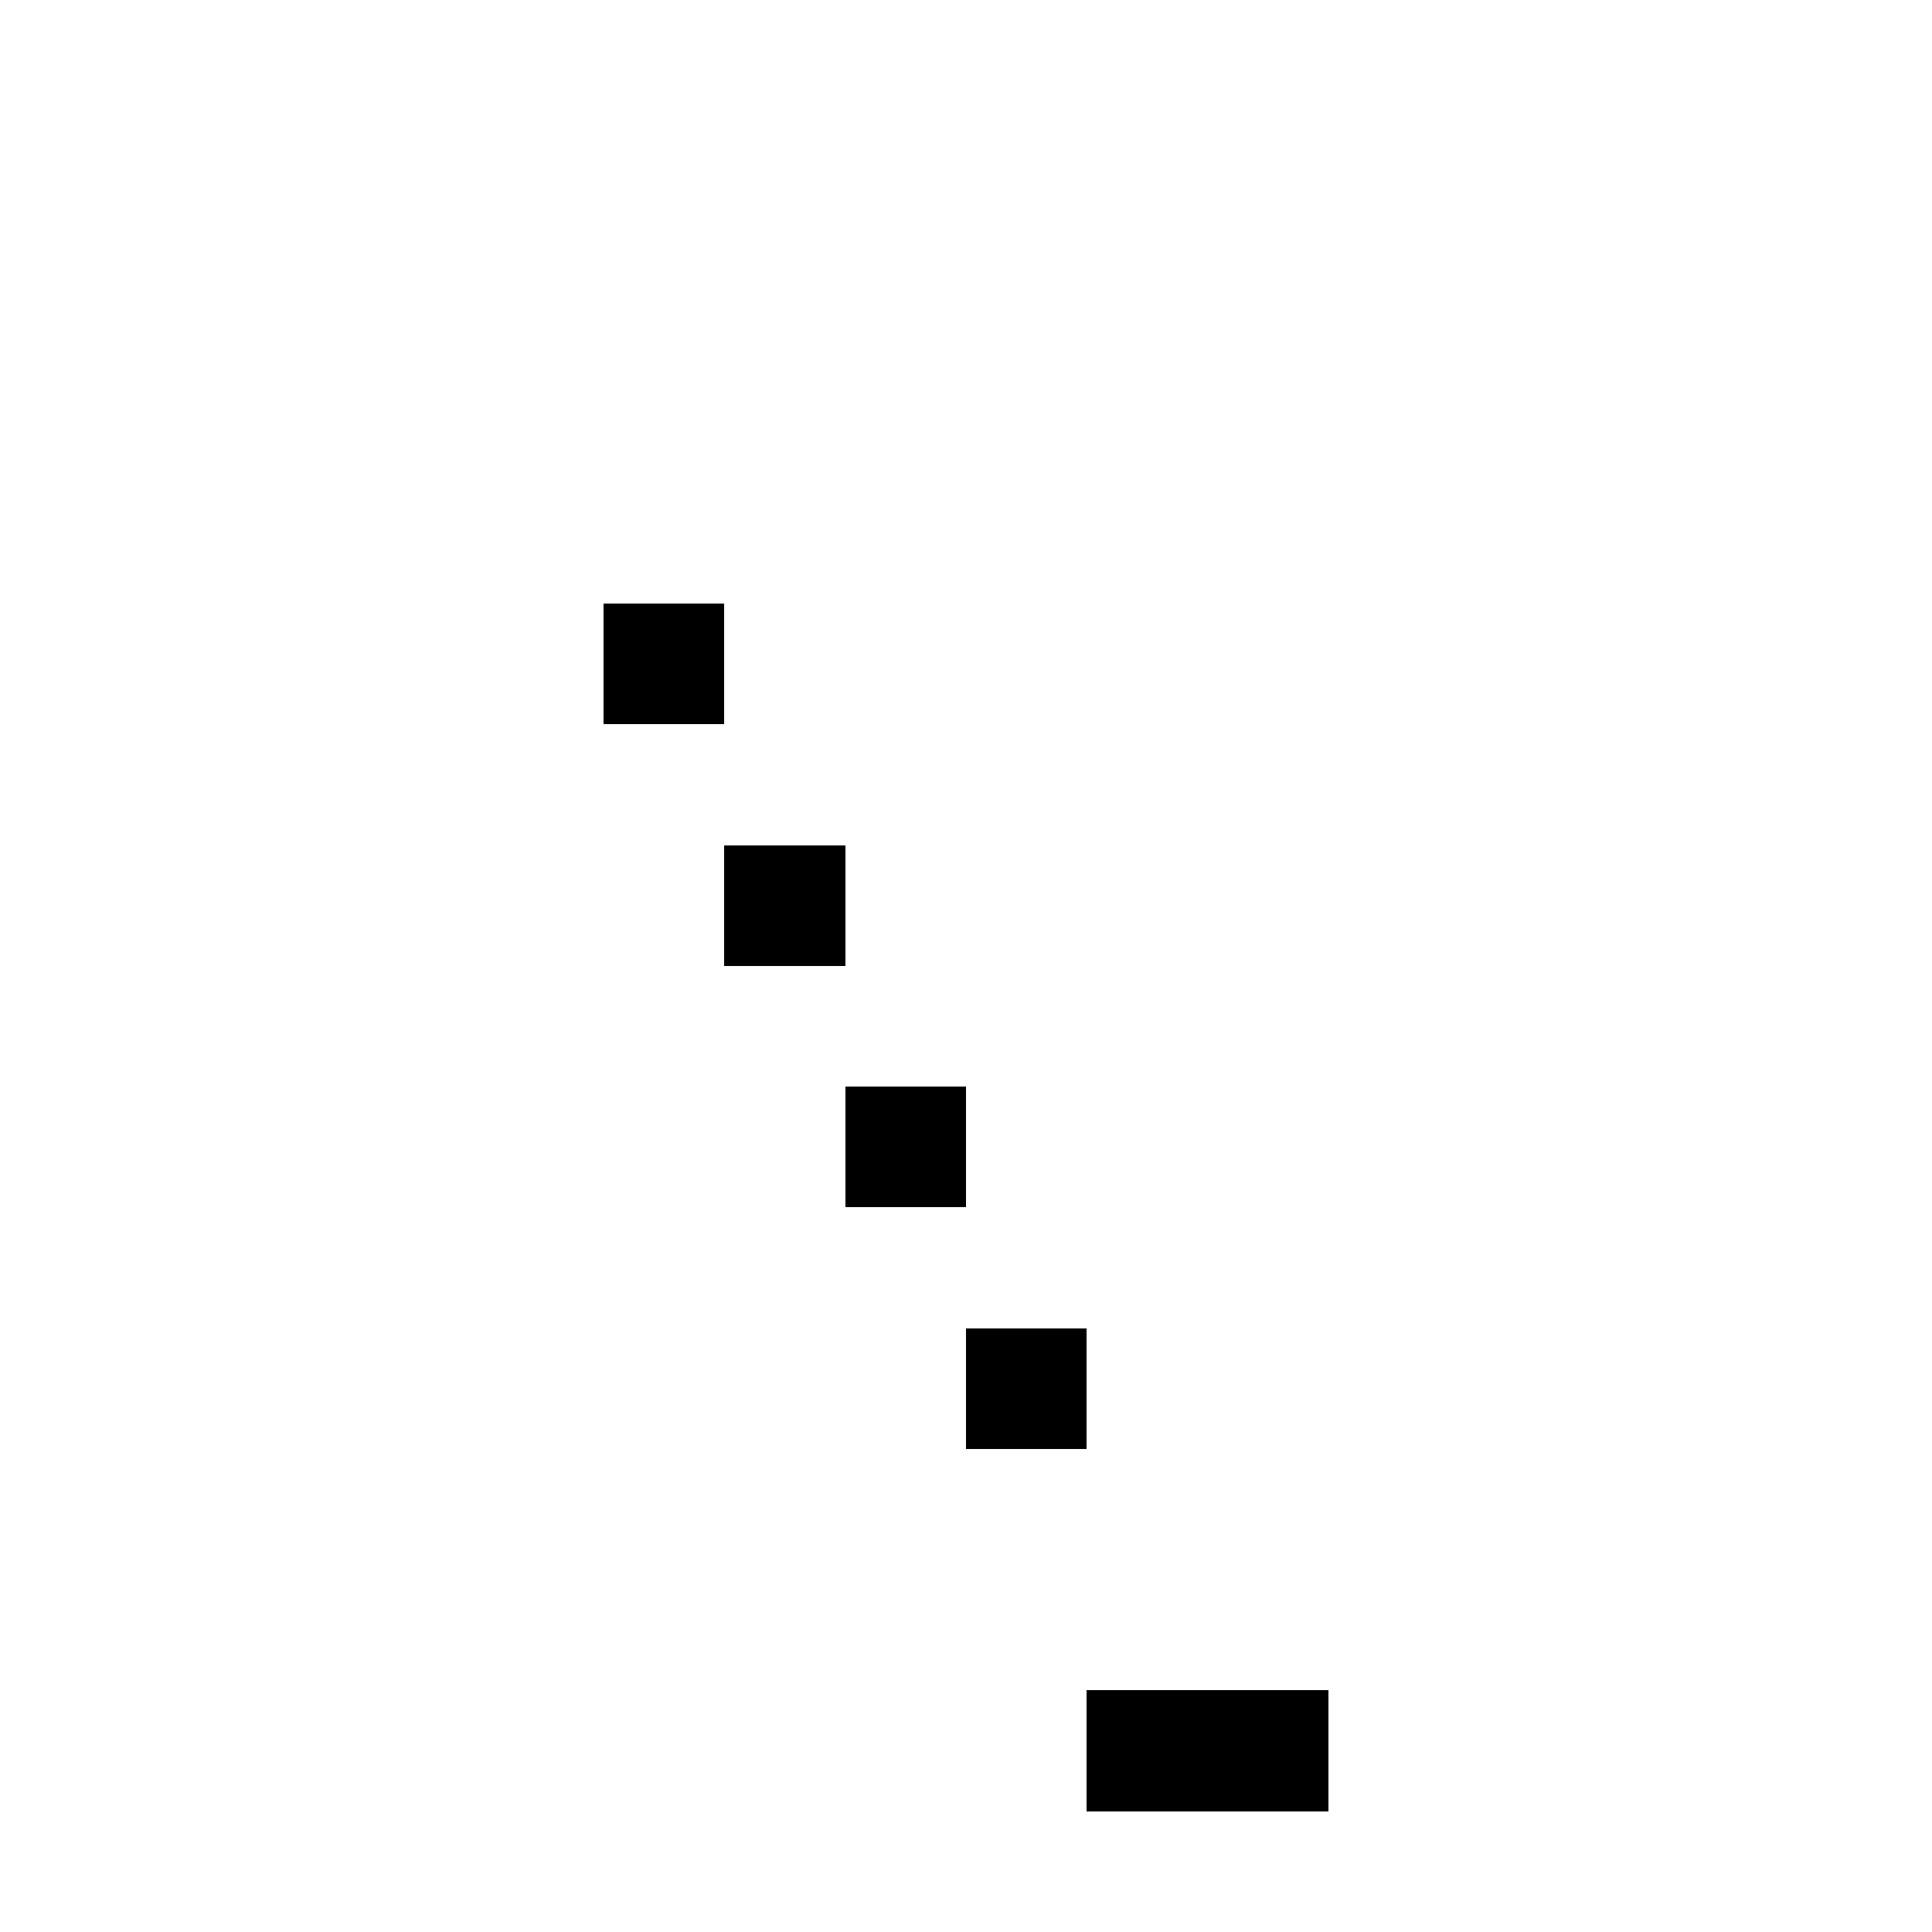
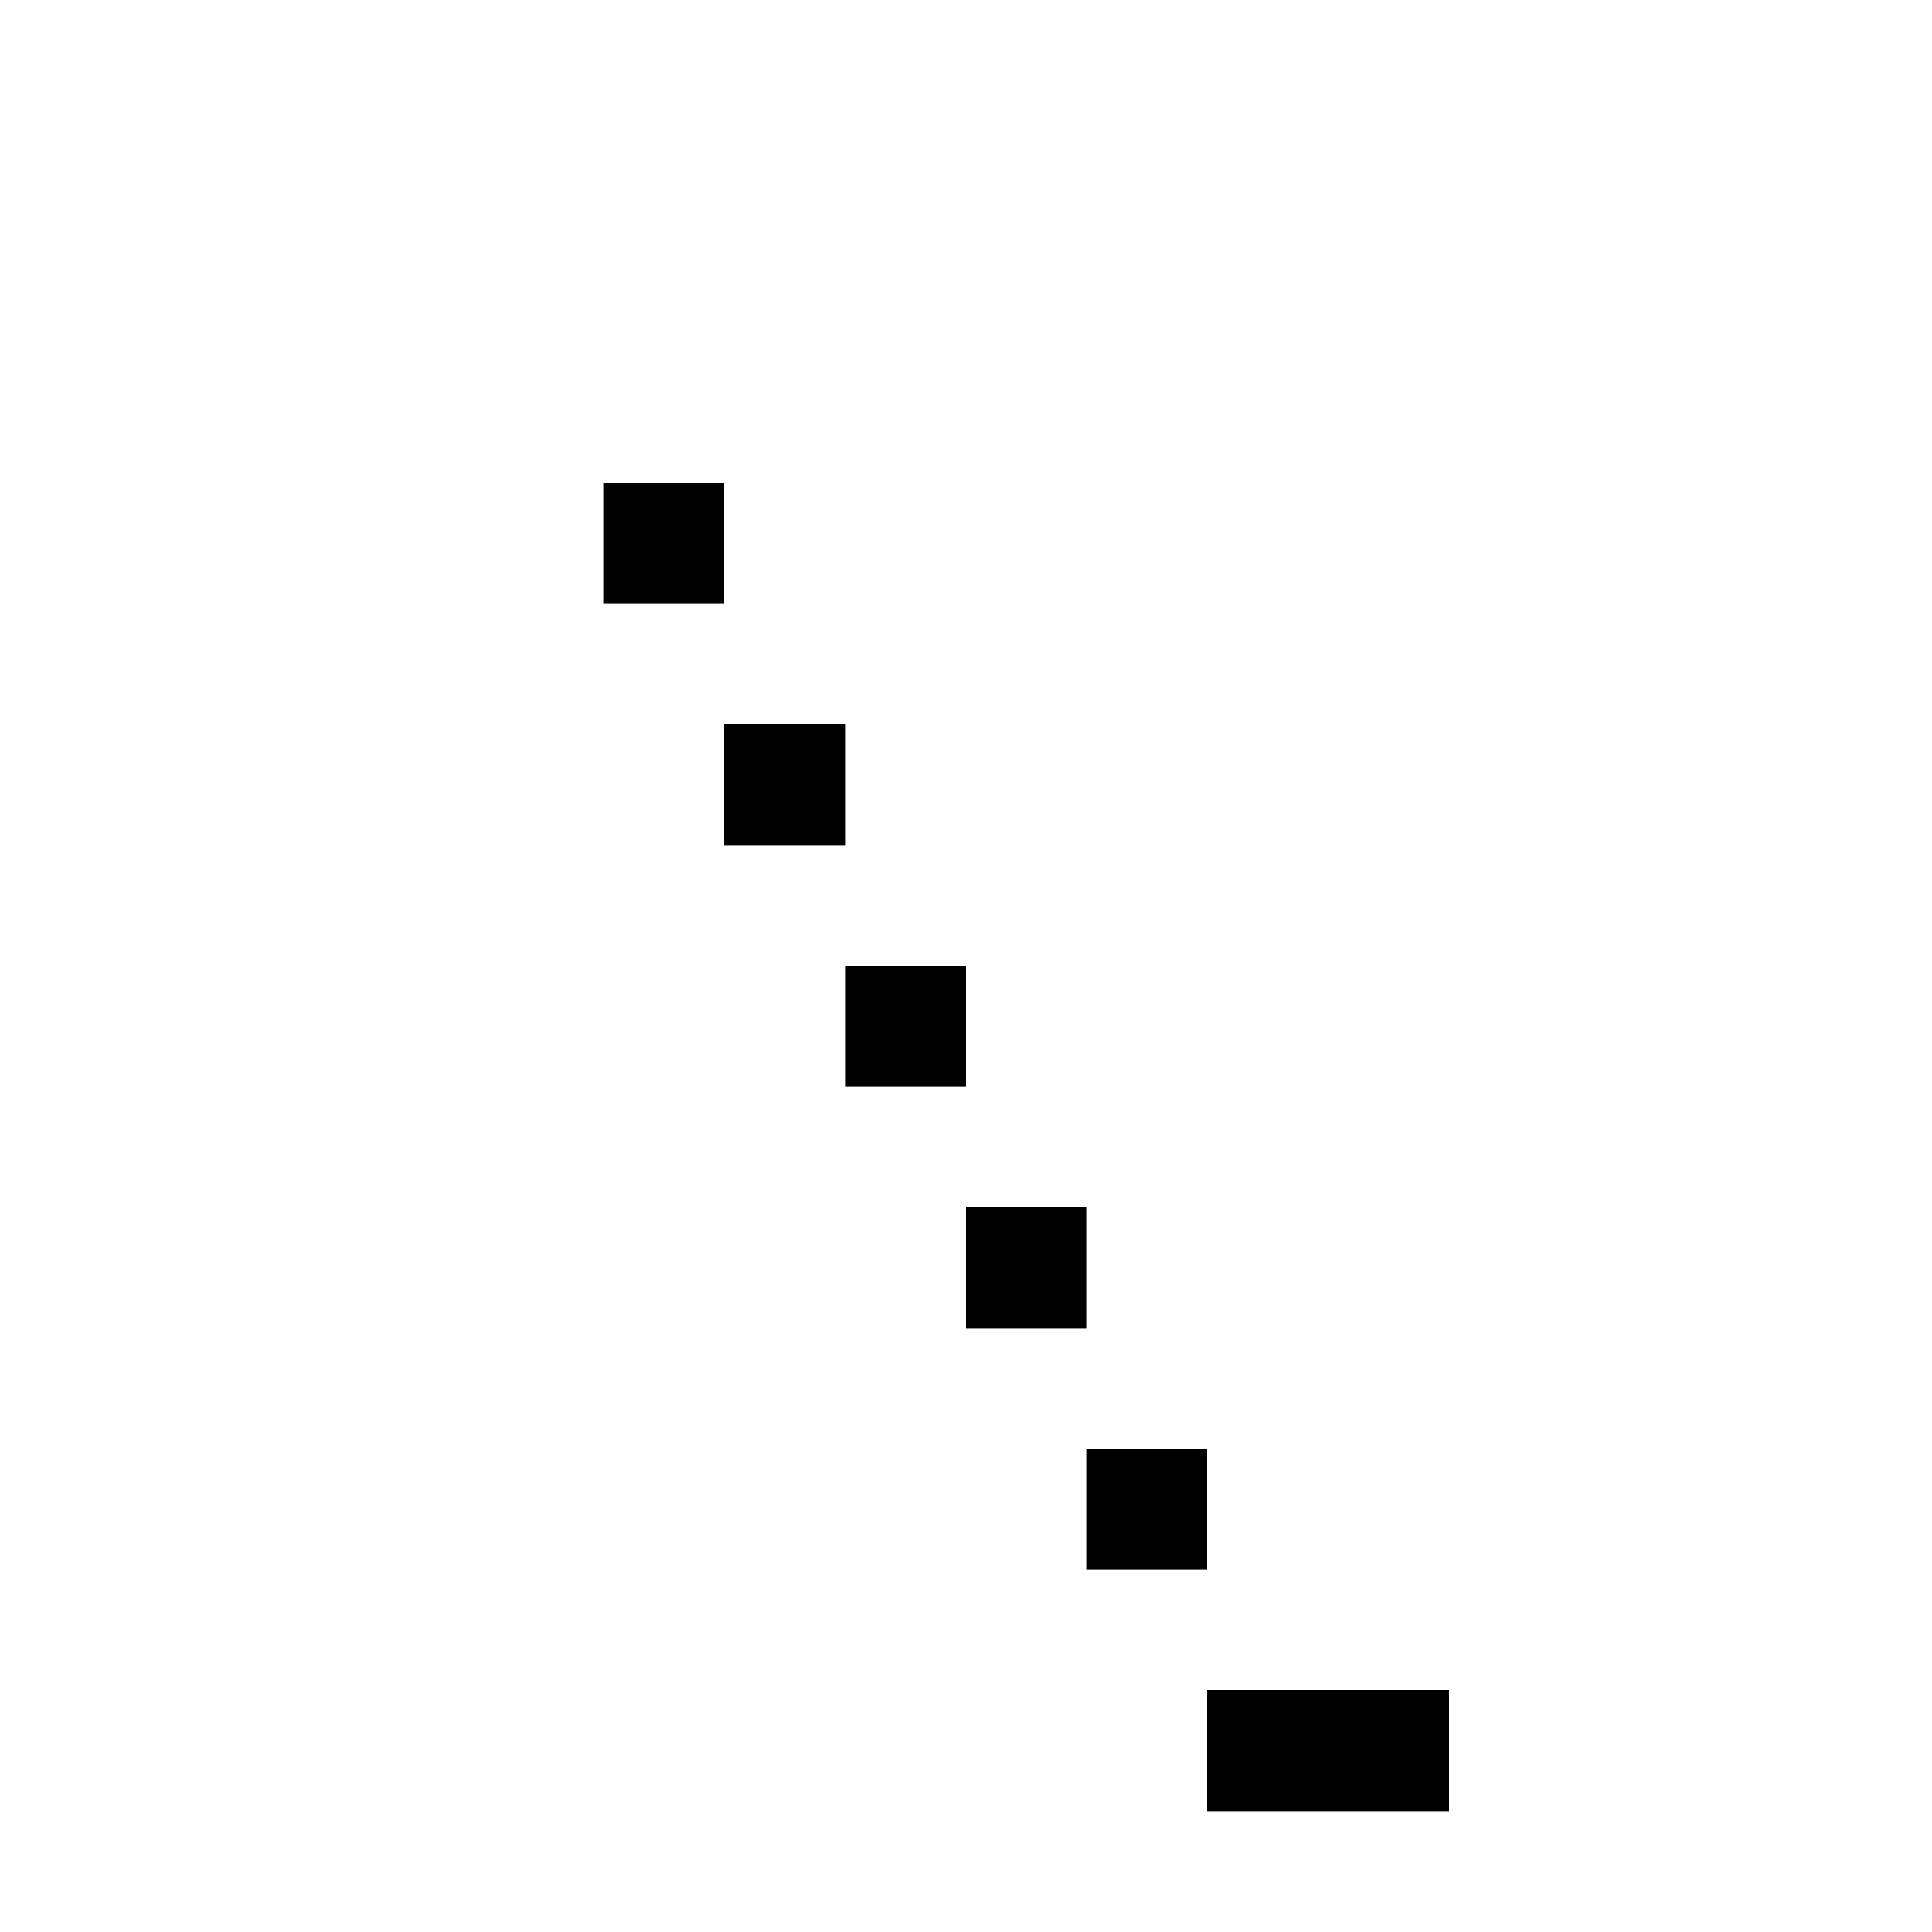
<svg xmlns="http://www.w3.org/2000/svg" baseProfile="full" height="64px" version="1.1" width="64px">
  <defs />
+   <rect fill="rgb(255,255,255)" height="4px" shape-rendering="crispEdges" width="4px" x="20px" y="4px" />
  <rect fill="rgb(255,255,255)" height="4px" shape-rendering="crispEdges" width="4px" x="20px" y="8px" />
  <rect fill="rgb(255,255,255)" height="4px" shape-rendering="crispEdges" width="4px" x="20px" y="12px" />
-   <rect fill="rgb(255,255,255)" height="4px" shape-rendering="crispEdges" width="4px" x="20px" y="16px" />
-   <rect fill="rgb(0,0,0)" height="4px" shape-rendering="crispEdges" width="4px" x="20px" y="20px" />
+   <rect fill="rgb(0,0,0)" height="4px" shape-rendering="crispEdges" width="4px" x="20px" y="16px" />
+   <rect fill="rgb(255,255,255)" height="4px" shape-rendering="crispEdges" width="4px" x="24px" y="4px" />
  <rect fill="rgb(255,255,255)" height="4px" shape-rendering="crispEdges" width="4px" x="24px" y="8px" />
  <rect fill="rgb(255,255,255)" height="4px" shape-rendering="crispEdges" width="4px" x="24px" y="12px" />
  <rect fill="rgb(255,255,255)" height="4px" shape-rendering="crispEdges" width="4px" x="24px" y="16px" />
  <rect fill="rgb(255,255,255)" height="4px" shape-rendering="crispEdges" width="4px" x="24px" y="20px" />
-   <rect fill="rgb(255,255,255)" height="4px" shape-rendering="crispEdges" width="4px" x="24px" y="24px" />
-   <rect fill="rgb(0,0,0)" height="4px" shape-rendering="crispEdges" width="4px" x="24px" y="28px" />
+   <rect fill="rgb(0,0,0)" height="4px" shape-rendering="crispEdges" width="4px" x="24px" y="24px" />
+   <rect fill="rgb(255,255,255)" height="4px" shape-rendering="crispEdges" width="4px" x="28px" y="12px" />
+   <rect fill="rgb(255,255,255)" height="4px" shape-rendering="crispEdges" width="4px" x="28px" y="16px" />
  <rect fill="rgb(255,255,255)" height="4px" shape-rendering="crispEdges" width="4px" x="28px" y="20px" />
  <rect fill="rgb(255,255,255)" height="4px" shape-rendering="crispEdges" width="4px" x="28px" y="24px" />
  <rect fill="rgb(255,255,255)" height="4px" shape-rendering="crispEdges" width="4px" x="28px" y="28px" />
-   <rect fill="rgb(255,255,255)" height="4px" shape-rendering="crispEdges" width="4px" x="28px" y="32px" />
-   <rect fill="rgb(0,0,0)" height="4px" shape-rendering="crispEdges" width="4px" x="28px" y="36px" />
+   <rect fill="rgb(0,0,0)" height="4px" shape-rendering="crispEdges" width="4px" x="28px" y="32px" />
+   <rect fill="rgb(255,255,255)" height="4px" shape-rendering="crispEdges" width="4px" x="32px" y="20px" />
+   <rect fill="rgb(255,255,255)" height="4px" shape-rendering="crispEdges" width="4px" x="32px" y="24px" />
  <rect fill="rgb(255,255,255)" height="4px" shape-rendering="crispEdges" width="4px" x="32px" y="28px" />
  <rect fill="rgb(255,255,255)" height="4px" shape-rendering="crispEdges" width="4px" x="32px" y="32px" />
  <rect fill="rgb(255,255,255)" height="4px" shape-rendering="crispEdges" width="4px" x="32px" y="36px" />
-   <rect fill="rgb(255,255,255)" height="4px" shape-rendering="crispEdges" width="4px" x="32px" y="40px" />
-   <rect fill="rgb(0,0,0)" height="4px" shape-rendering="crispEdges" width="4px" x="32px" y="44px" />
+   <rect fill="rgb(0,0,0)" height="4px" shape-rendering="crispEdges" width="4px" x="32px" y="40px" />
+   <rect fill="rgb(255,255,255)" height="4px" shape-rendering="crispEdges" width="4px" x="36px" y="28px" />
+   <rect fill="rgb(255,255,255)" height="4px" shape-rendering="crispEdges" width="4px" x="36px" y="32px" />
  <rect fill="rgb(255,255,255)" height="4px" shape-rendering="crispEdges" width="4px" x="36px" y="36px" />
  <rect fill="rgb(255,255,255)" height="4px" shape-rendering="crispEdges" width="4px" x="36px" y="40px" />
  <rect fill="rgb(255,255,255)" height="4px" shape-rendering="crispEdges" width="4px" x="36px" y="44px" />
-   <rect fill="rgb(255,255,255)" height="4px" shape-rendering="crispEdges" width="4px" x="36px" y="48px" />
-   <rect fill="rgb(255,255,255)" height="4px" shape-rendering="crispEdges" width="4px" x="36px" y="52px" />
-   <rect fill="rgb(0,0,0)" height="4px" shape-rendering="crispEdges" width="4px" x="36px" y="56px" />
+   <rect fill="rgb(0,0,0)" height="4px" shape-rendering="crispEdges" width="4px" x="36px" y="48px" />
+   <rect fill="rgb(255,255,255)" height="4px" shape-rendering="crispEdges" width="4px" x="40px" y="36px" />
+   <rect fill="rgb(255,255,255)" height="4px" shape-rendering="crispEdges" width="4px" x="40px" y="40px" />
  <rect fill="rgb(255,255,255)" height="4px" shape-rendering="crispEdges" width="4px" x="40px" y="44px" />
  <rect fill="rgb(255,255,255)" height="4px" shape-rendering="crispEdges" width="4px" x="40px" y="48px" />
  <rect fill="rgb(255,255,255)" height="4px" shape-rendering="crispEdges" width="4px" x="40px" y="52px" />
  <rect fill="rgb(0,0,0)" height="4px" shape-rendering="crispEdges" width="4px" x="40px" y="56px" />
+   <rect fill="rgb(255,255,255)" height="4px" shape-rendering="crispEdges" width="4px" x="44px" y="44px" />
+   <rect fill="rgb(255,255,255)" height="4px" shape-rendering="crispEdges" width="4px" x="44px" y="48px" />
+   <rect fill="rgb(255,255,255)" height="4px" shape-rendering="crispEdges" width="4px" x="44px" y="52px" />
+   <rect fill="rgb(0,0,0)" height="4px" shape-rendering="crispEdges" width="4px" x="44px" y="56px" />
</svg>
